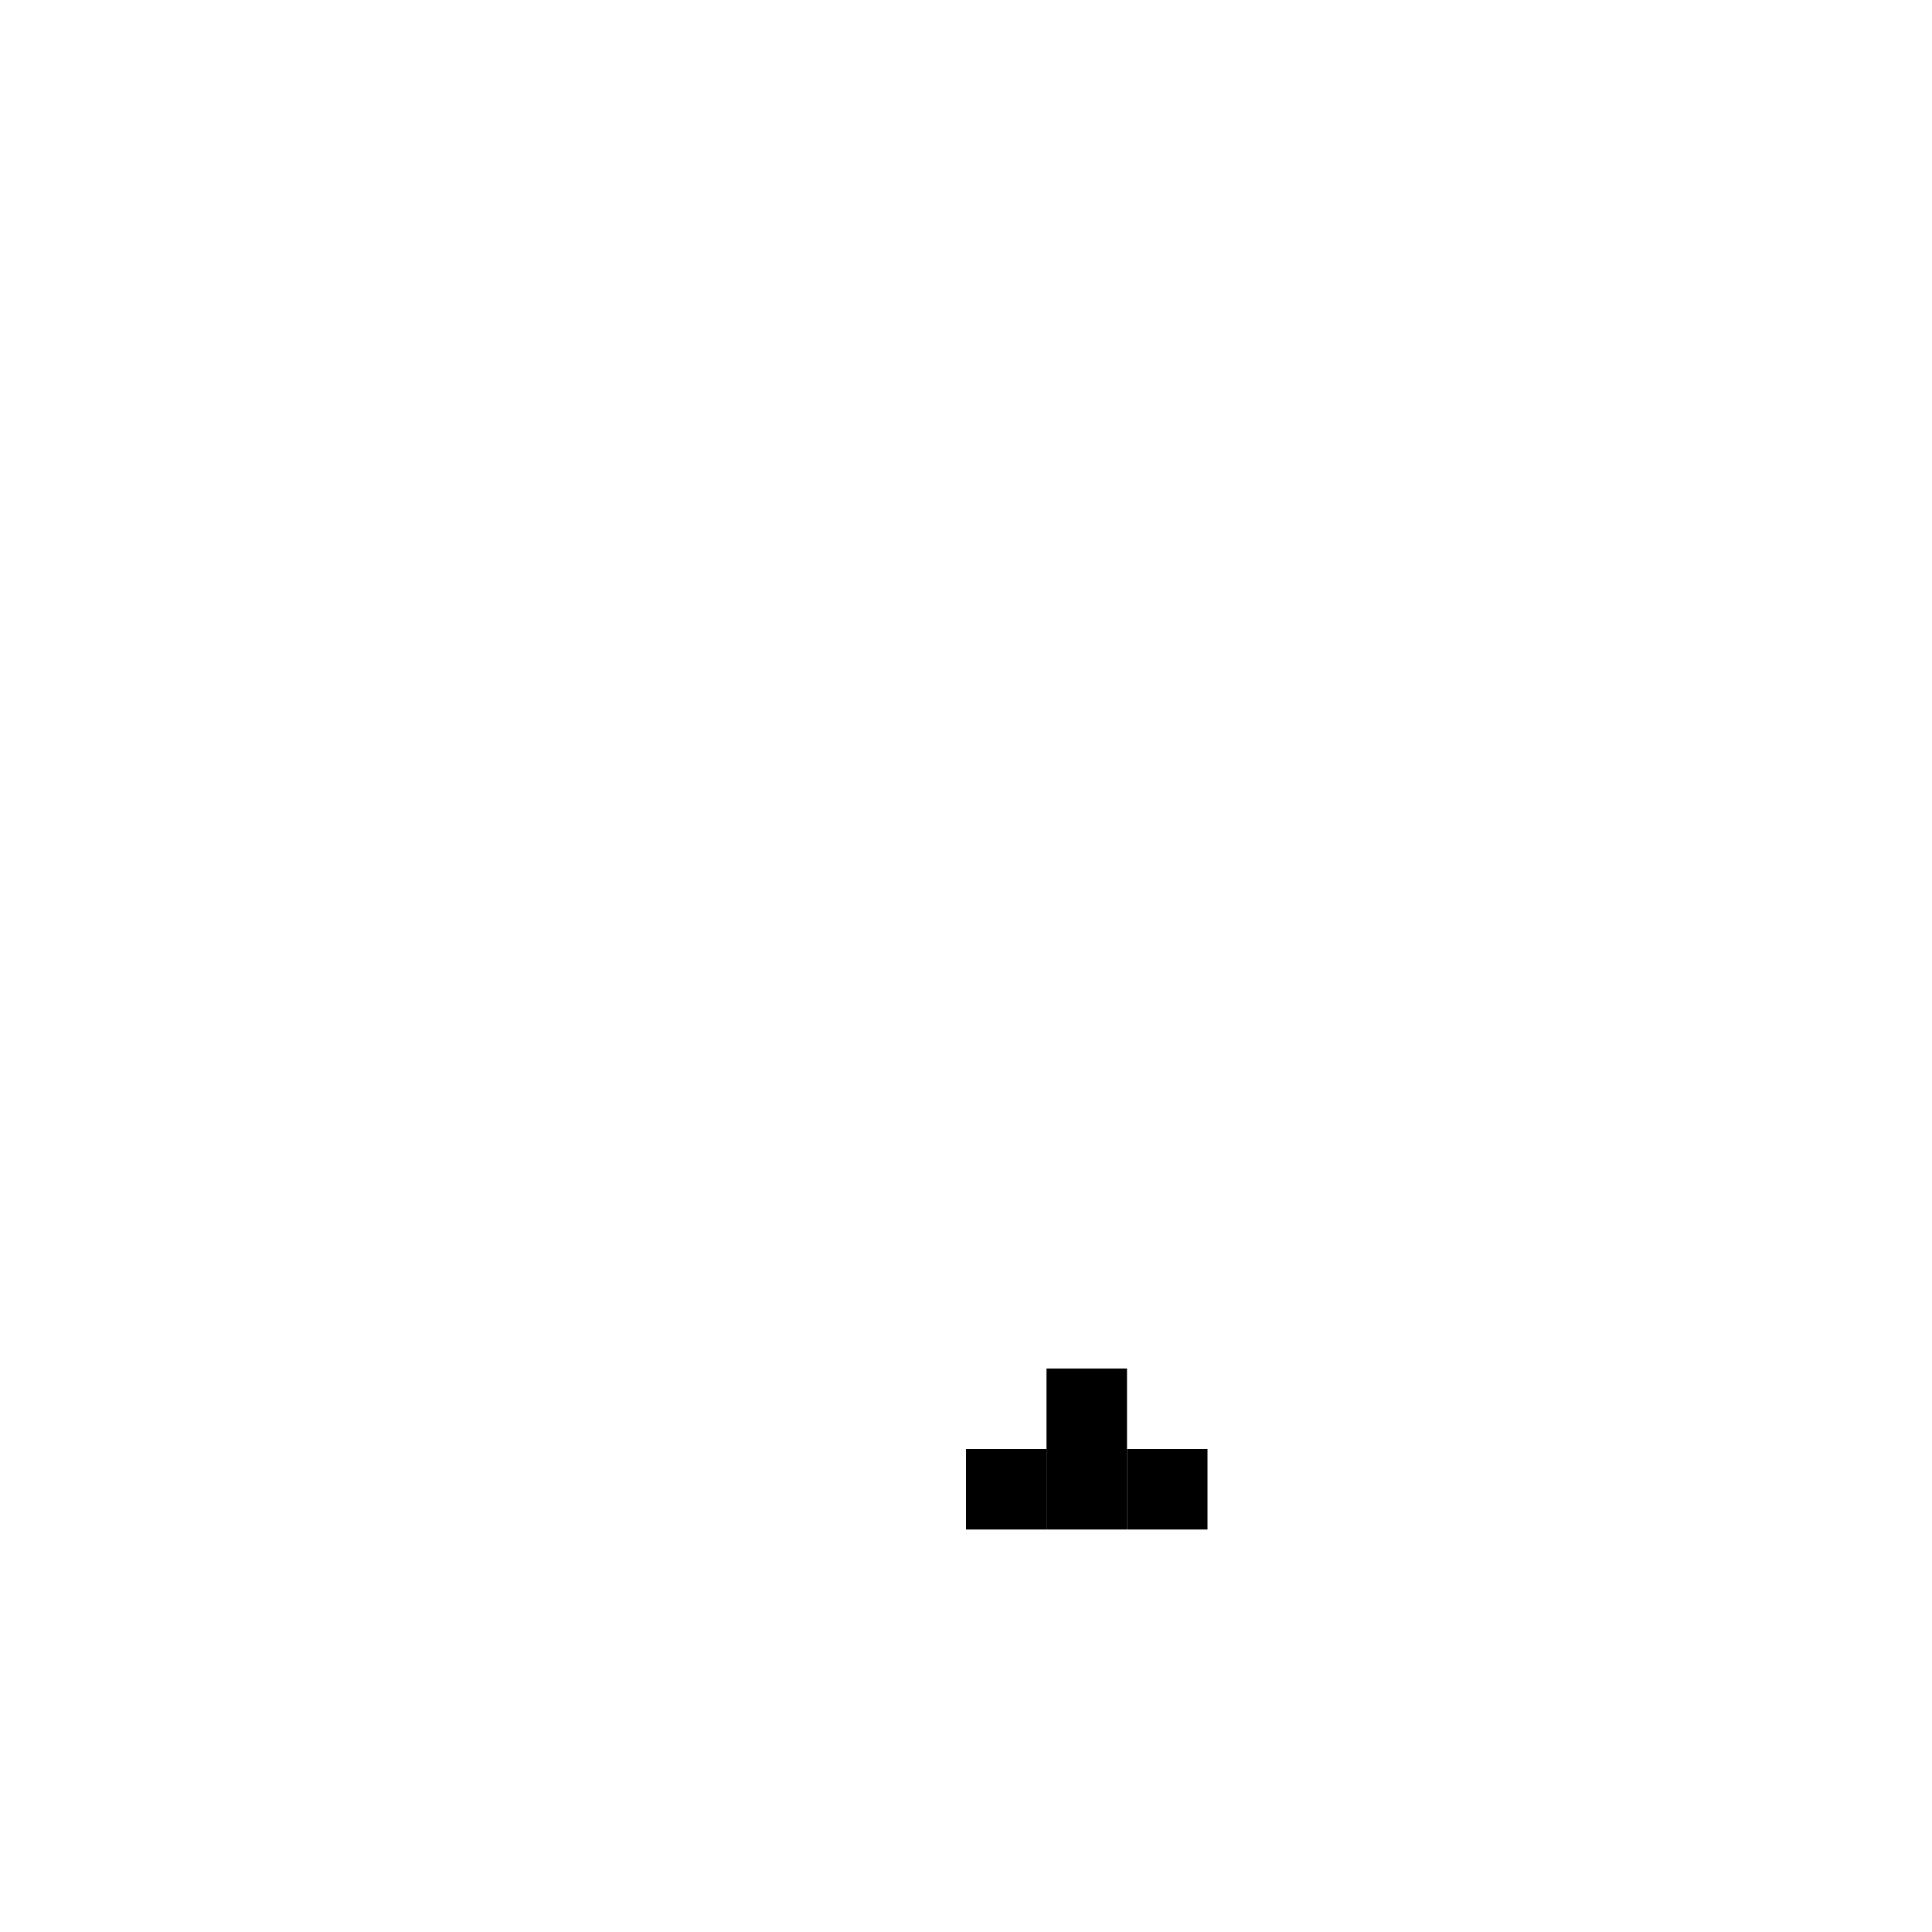
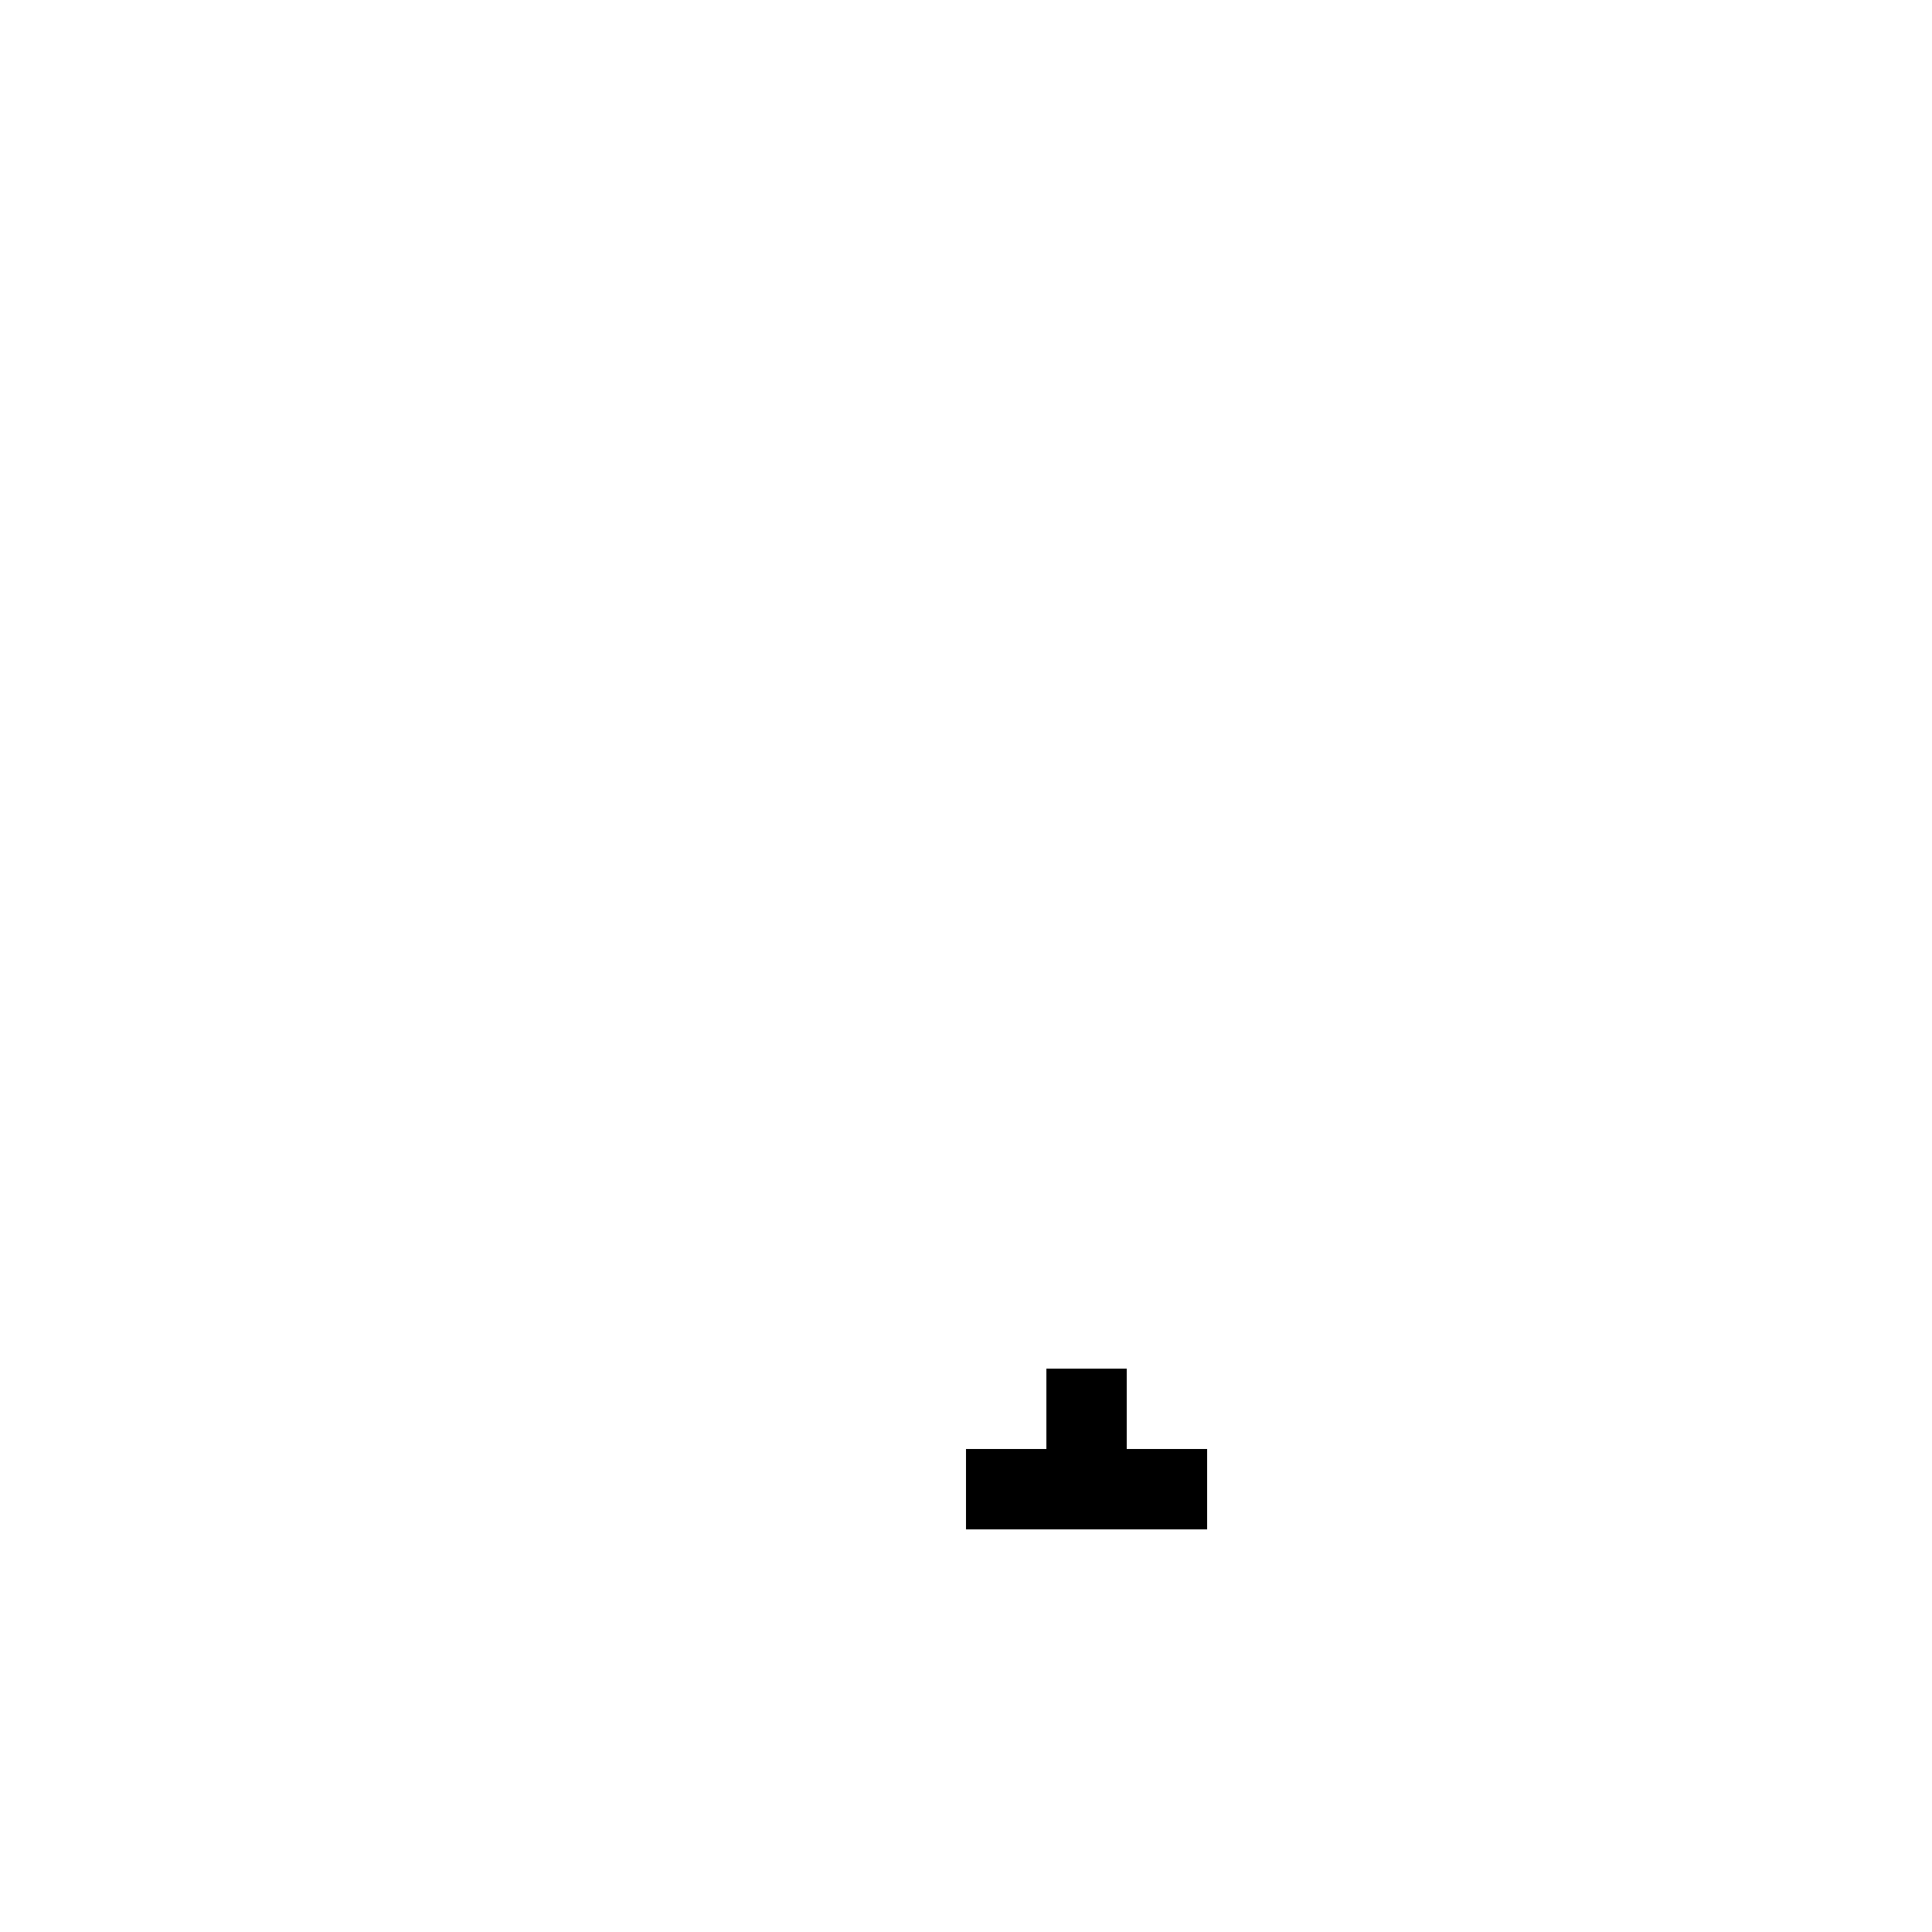
- <svg xmlns="http://www.w3.org/2000/svg" width="24" height="24" viewBox="0 0 24 24" fill="none">
+ <svg xmlns="http://www.w3.org/2000/svg" width="24" height="24" viewBox="0 0 24 24" fill="none" shape-rendering="crispEdges">
  <rect x="12" y="18" width="1" height="1" fill="#000000" />
  <rect x="13" y="18" width="1" height="1" fill="#000000" />
  <rect x="13" y="17" width="1" height="1" fill="#000000" />
  <rect x="14" y="18" width="1" height="1" fill="#000000" />
</svg>
